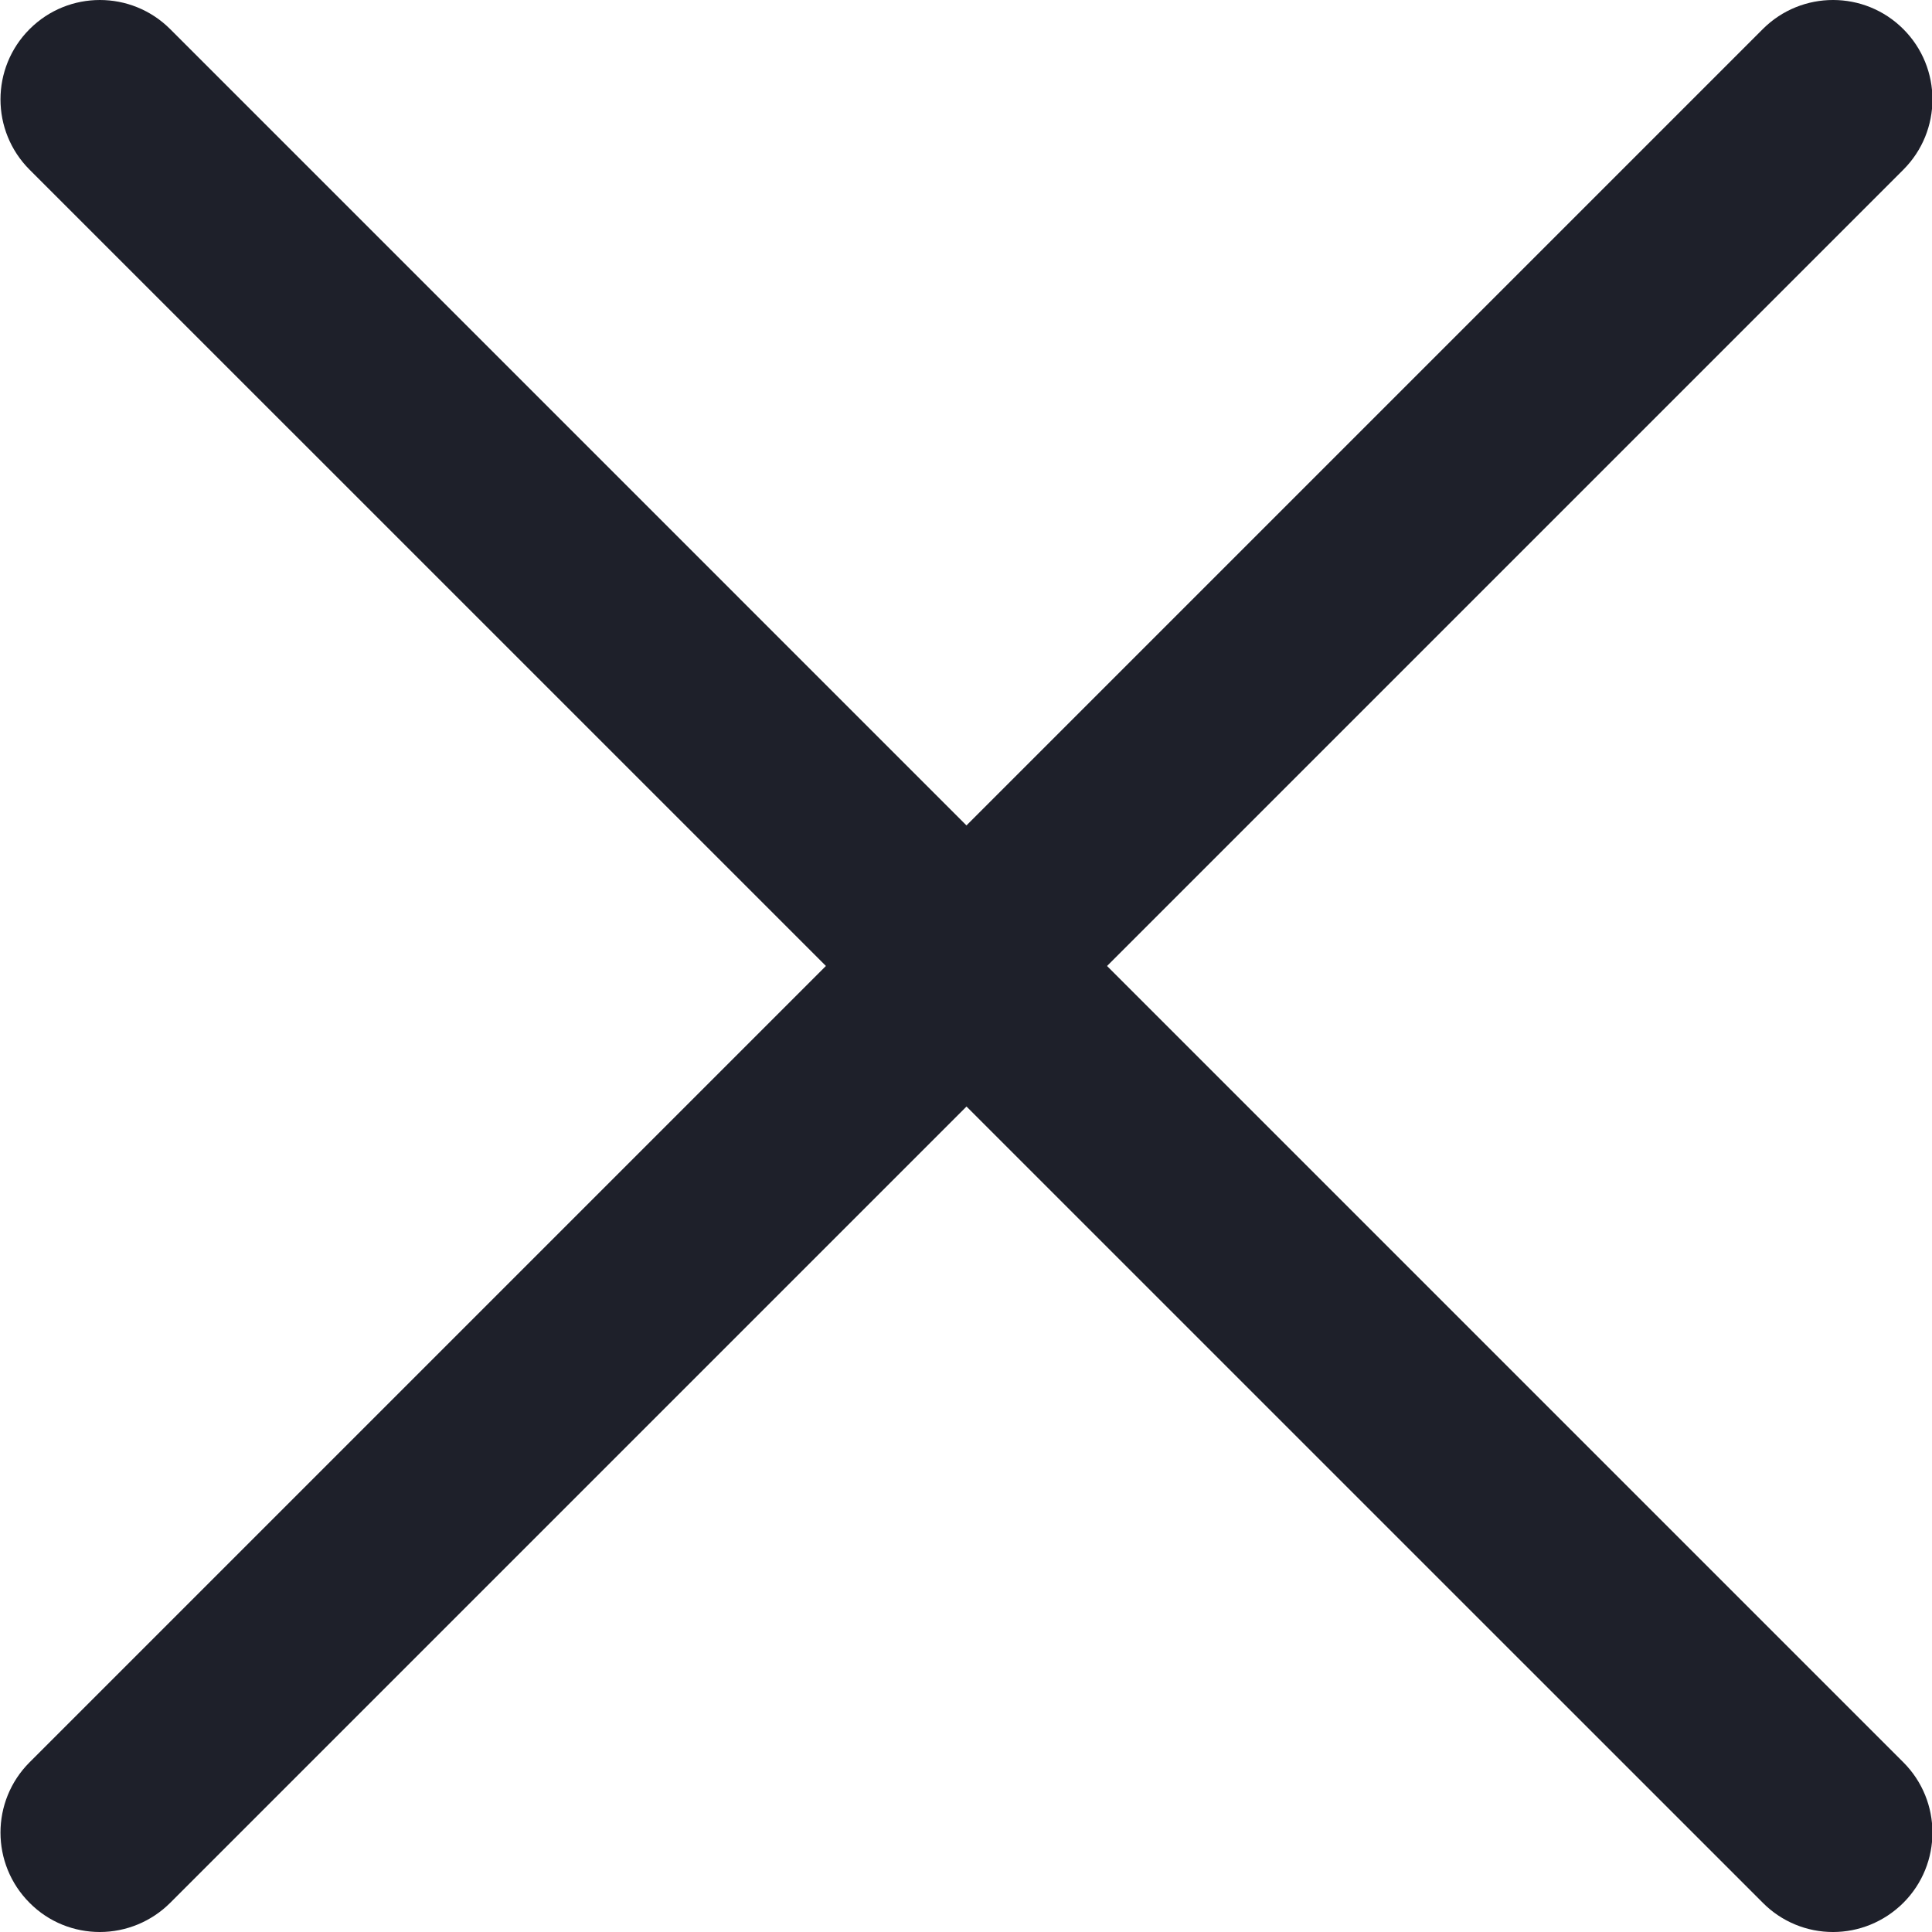
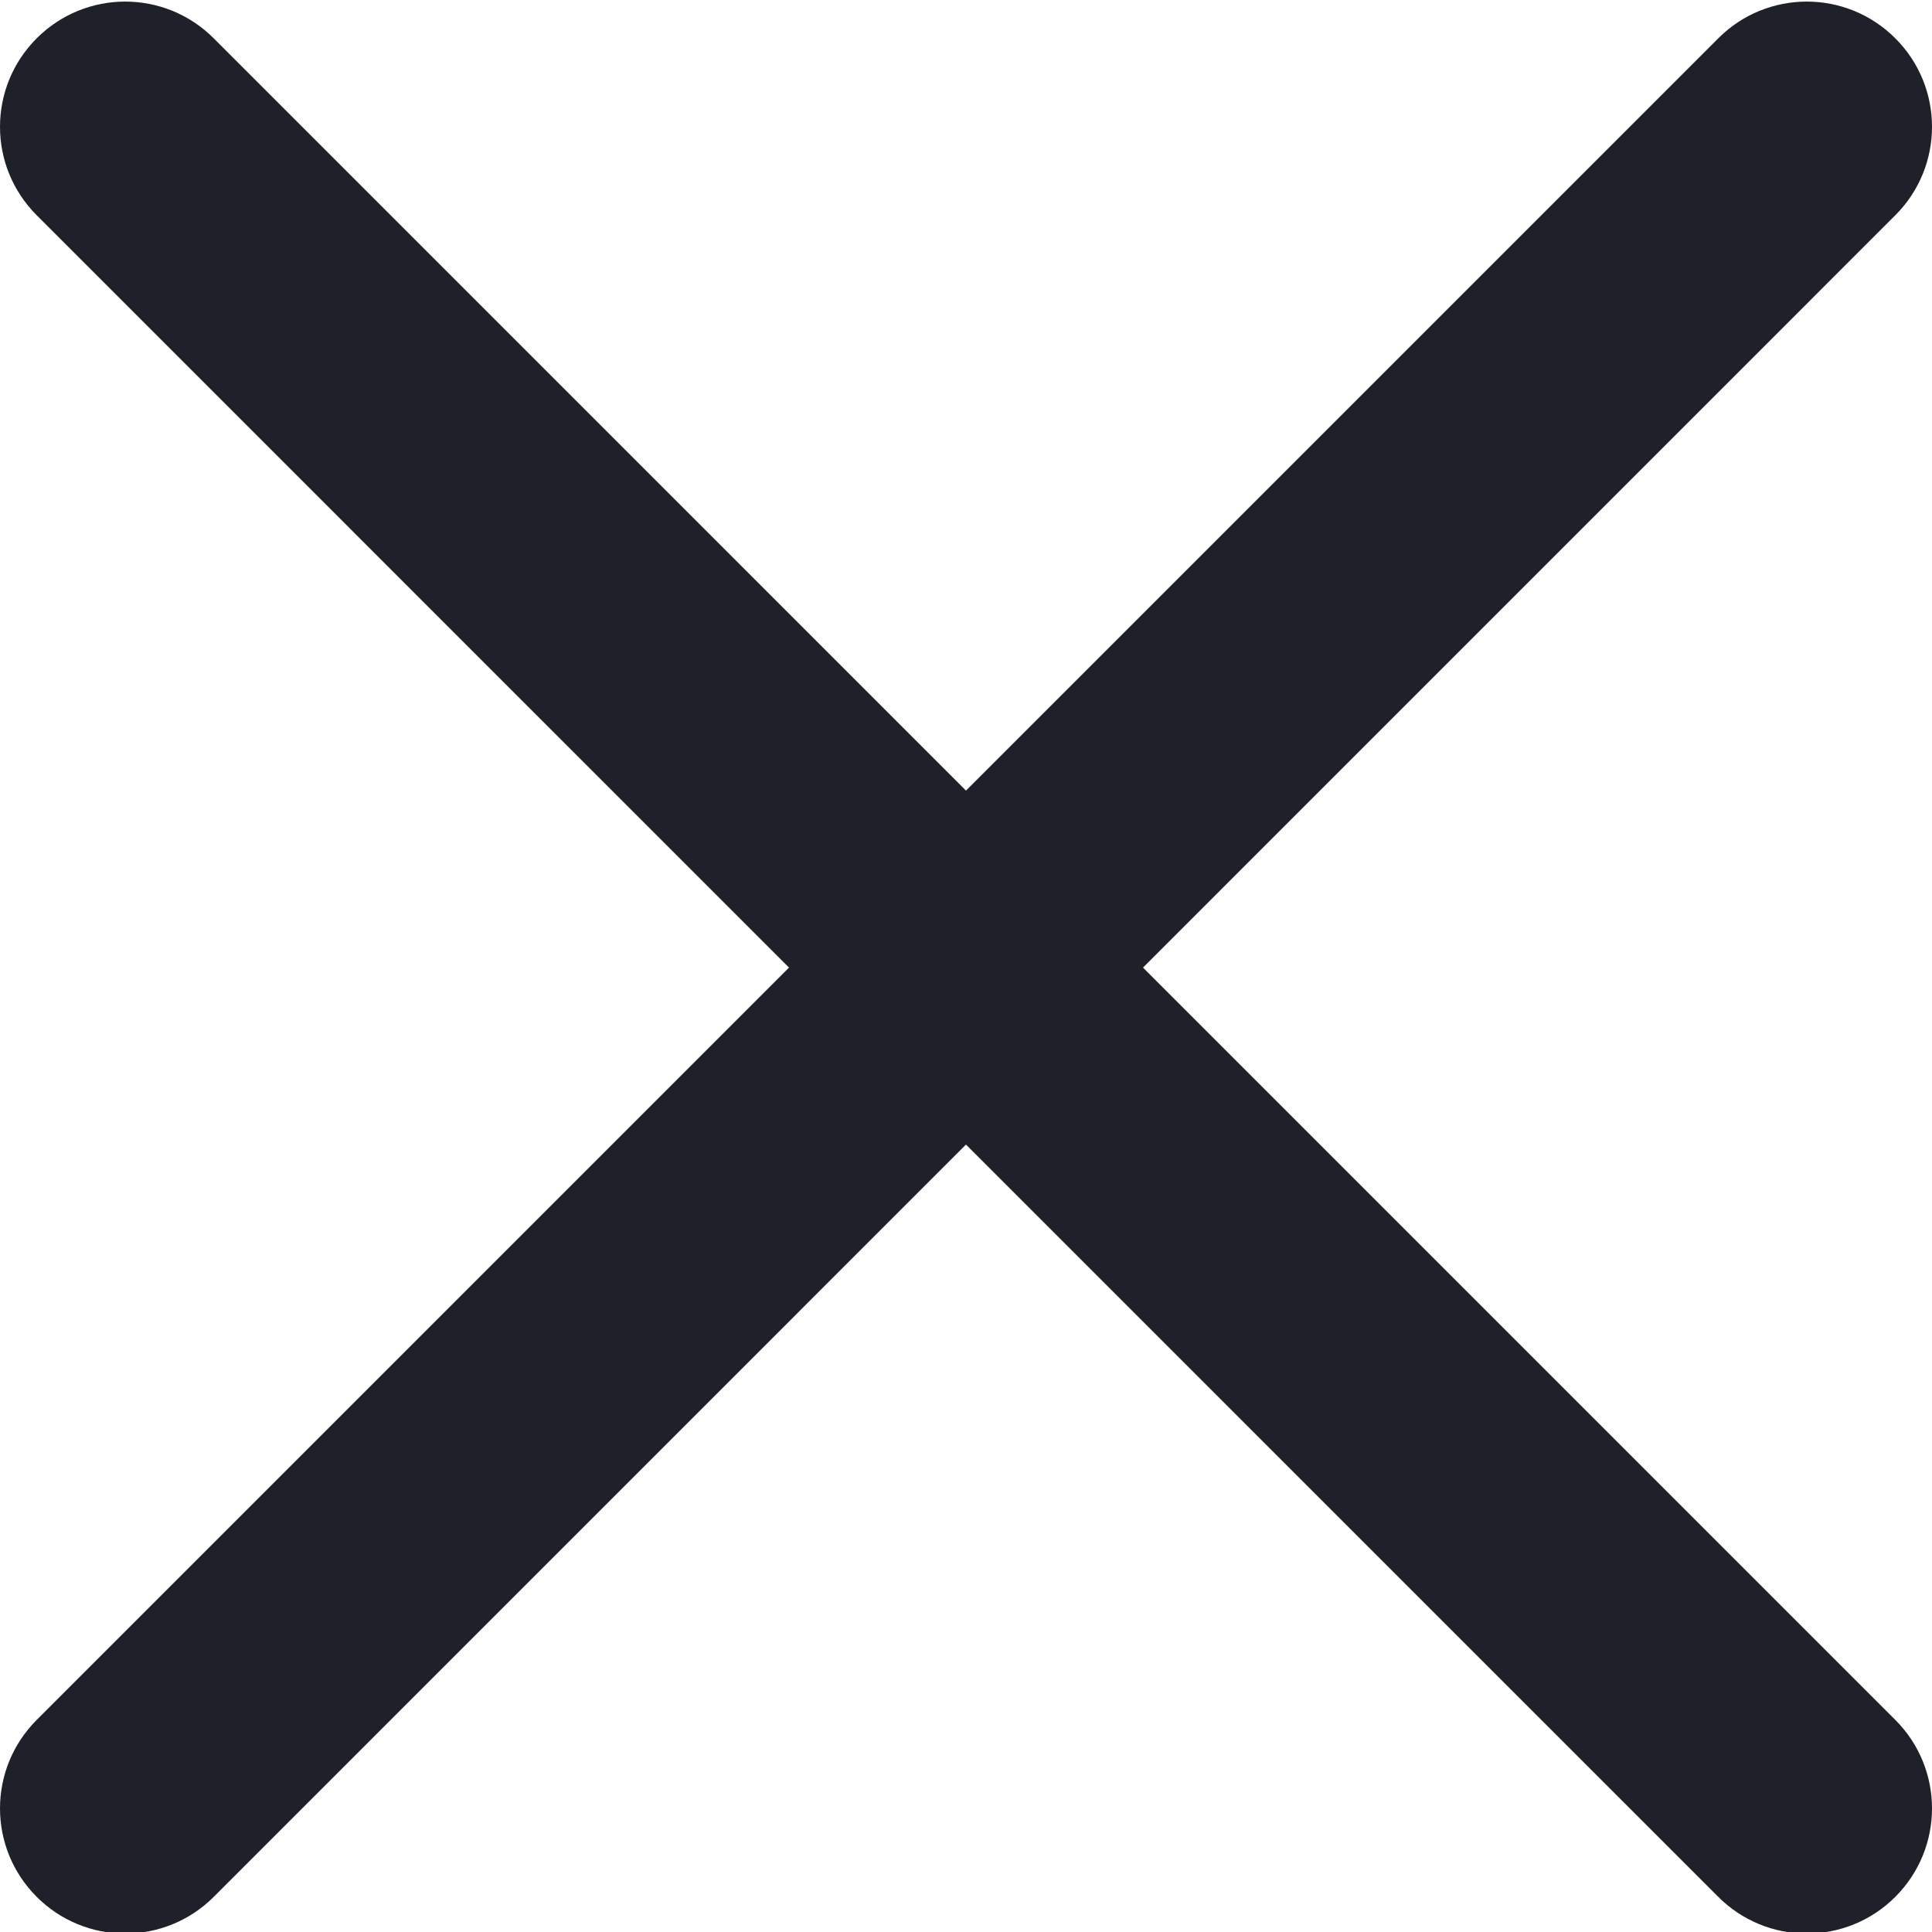
- <svg xmlns="http://www.w3.org/2000/svg" width="512" height="512" viewBox="0 0 311 311.077">
-   <g fill="#1e202a">
-     <path d="M16.035 311.078c-4.097 0-8.195-1.558-11.308-4.695-6.25-6.25-6.25-16.383 0-22.633L283.789 4.687c6.25-6.25 16.383-6.25 22.633 0s6.25 16.383 0 22.637L27.363 306.383a16.045 16.045 0 01-11.328 4.695zm0 0" data-original="#000000" />
-     <path d="M295.117 311.078a15.879 15.879 0 01-11.308-4.695L4.727 27.324c-6.25-6.254-6.25-16.386 0-22.636s16.382-6.25 22.636 0L306.422 283.75c6.25 6.25 6.25 16.383 0 22.633-3.137 3.117-7.23 4.695-11.305 4.695zm0 0" data-original="#000000" />
-   </g>
+ <svg xmlns="http://www.w3.org/2000/svg" width="20" height="20" viewBox="0 0 329.269 329">
+   <path d="M194.8 164.77L323.013 36.555c8.343-8.34 8.343-21.825 0-30.164-8.34-8.34-21.825-8.34-30.164 0L164.633 134.605 36.422 6.391c-8.344-8.34-21.824-8.34-30.164 0-8.344 8.34-8.344 21.824 0 30.164l128.21 128.215L6.259 292.984c-8.344 8.34-8.344 21.825 0 30.164a21.266 21.266 0 0015.082 6.25c5.46 0 10.922-2.09 15.082-6.25l128.21-128.214 128.216 128.214a21.273 21.273 0 0015.082 6.25c5.46 0 10.922-2.09 15.082-6.25 8.343-8.34 8.343-21.824 0-30.164zm0 0" fill="#1e202a" data-original="#000000" />
</svg>
